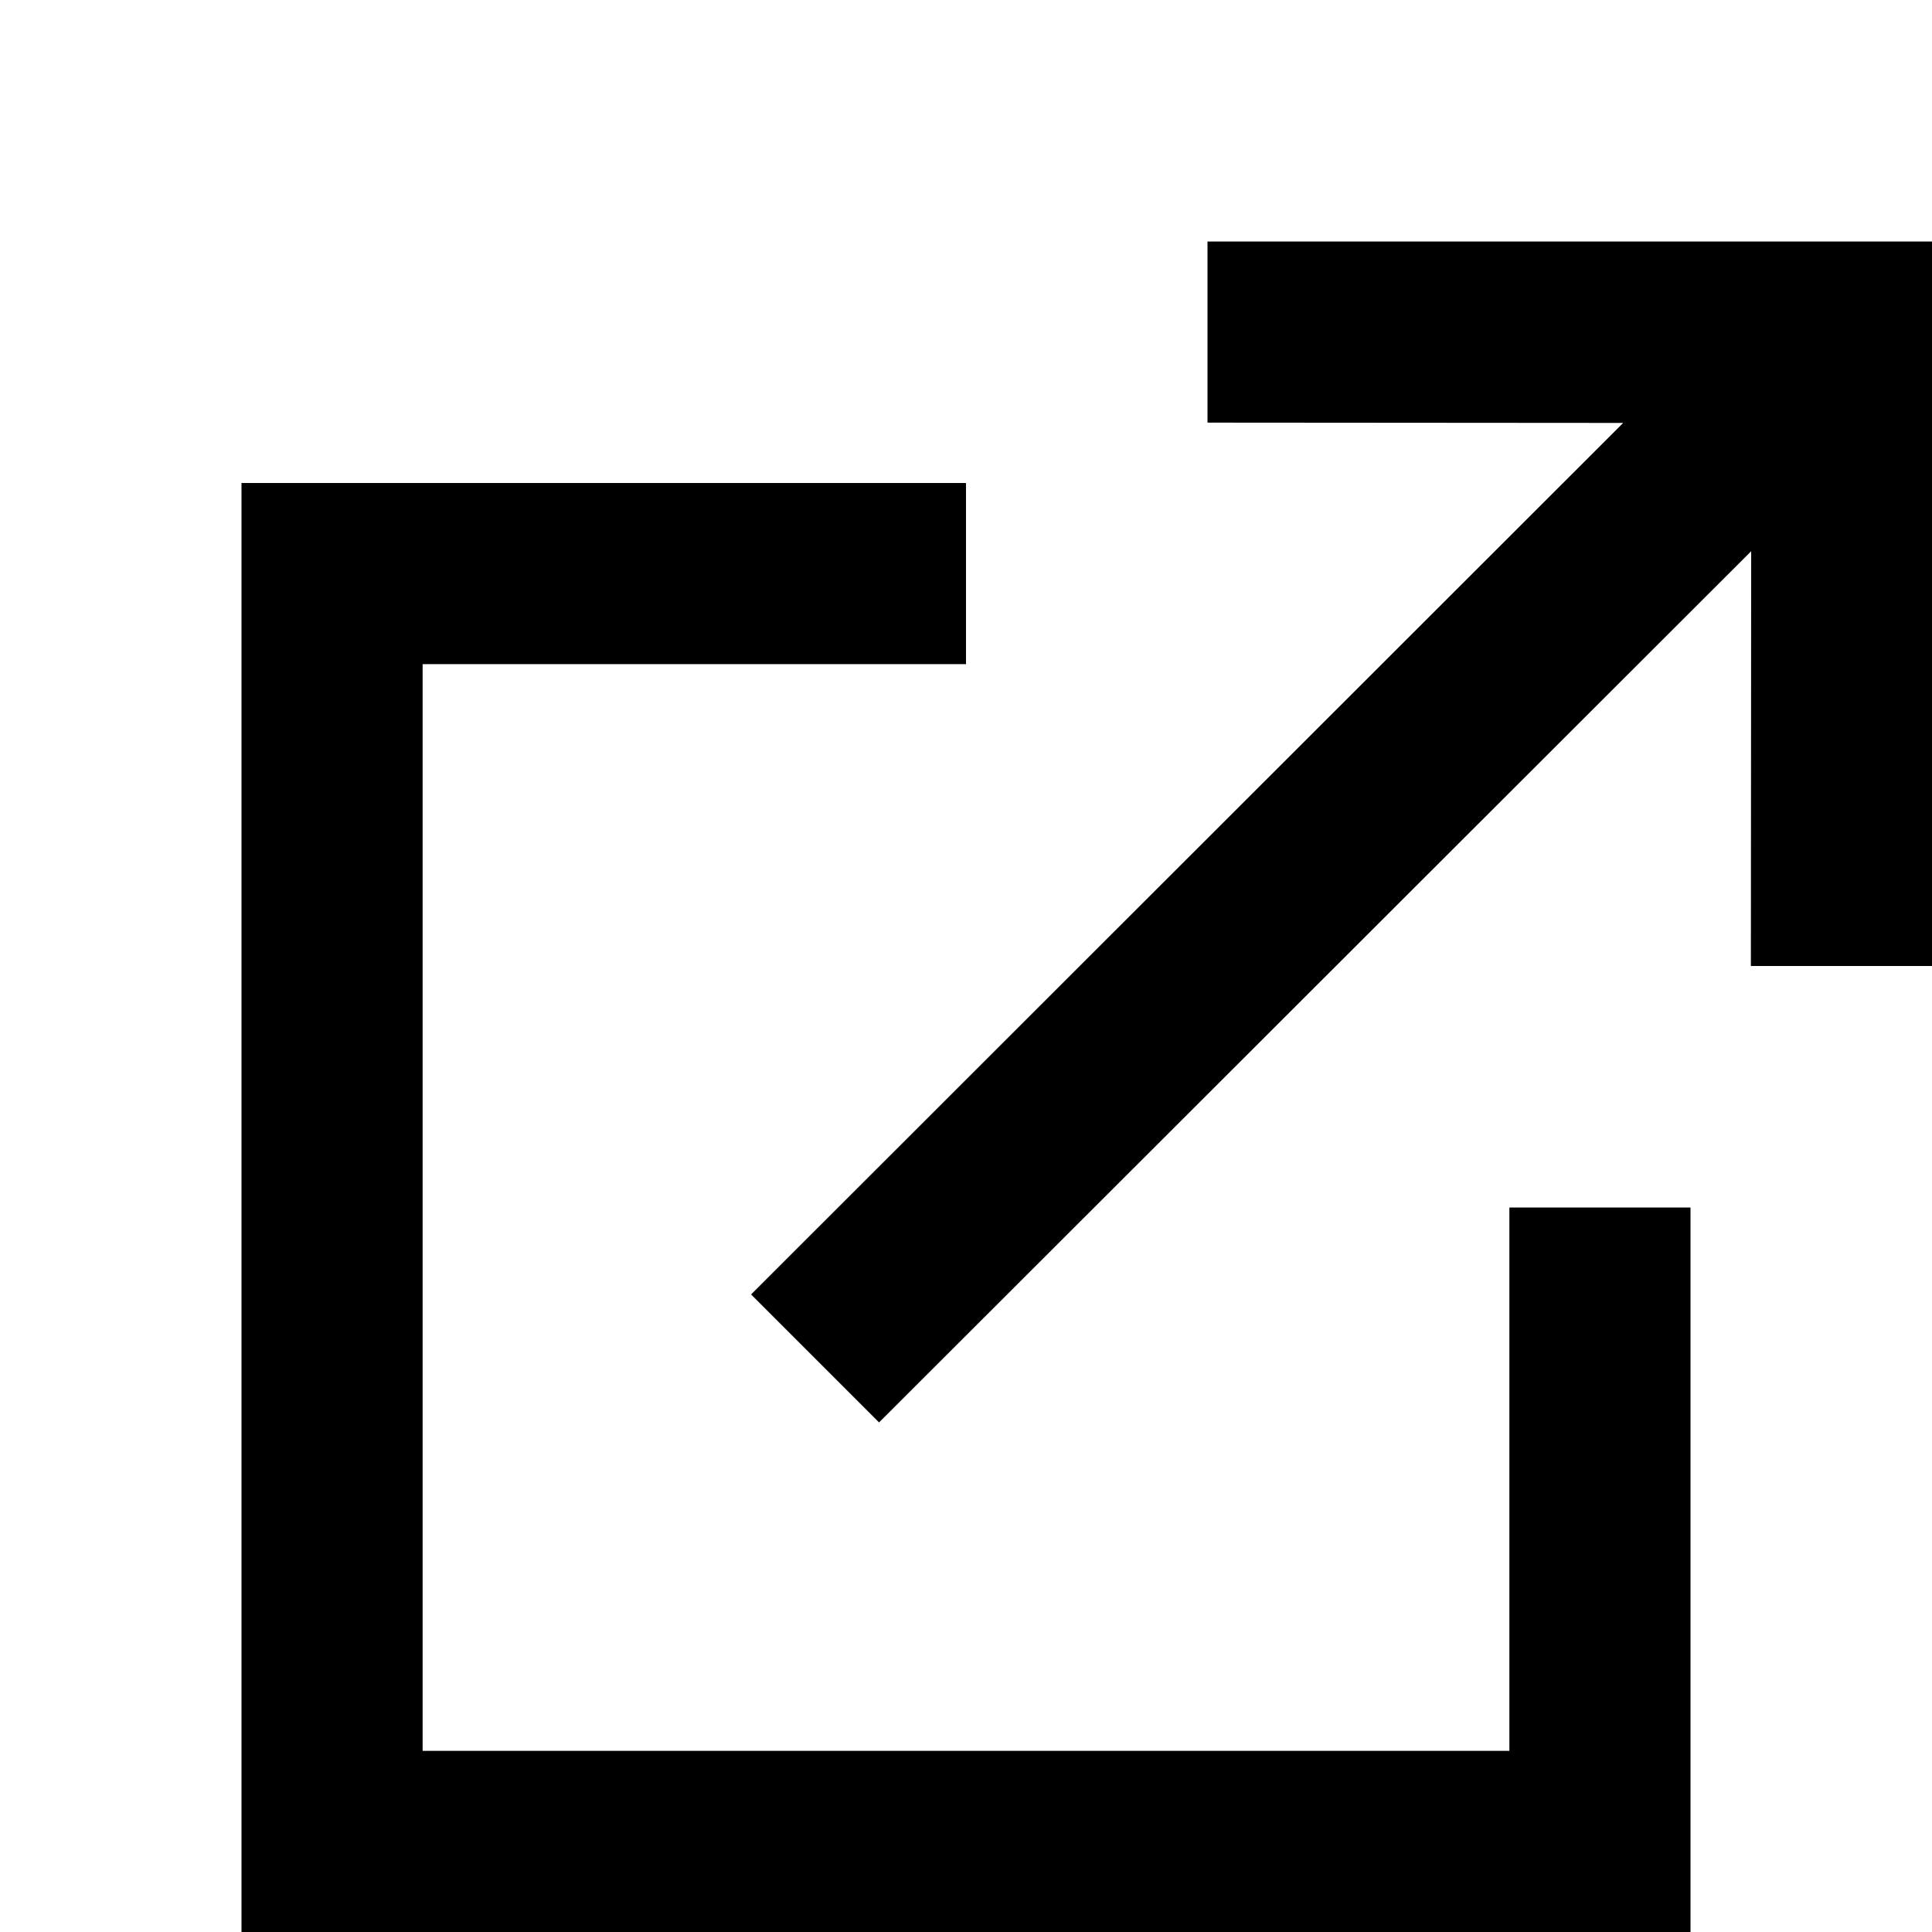
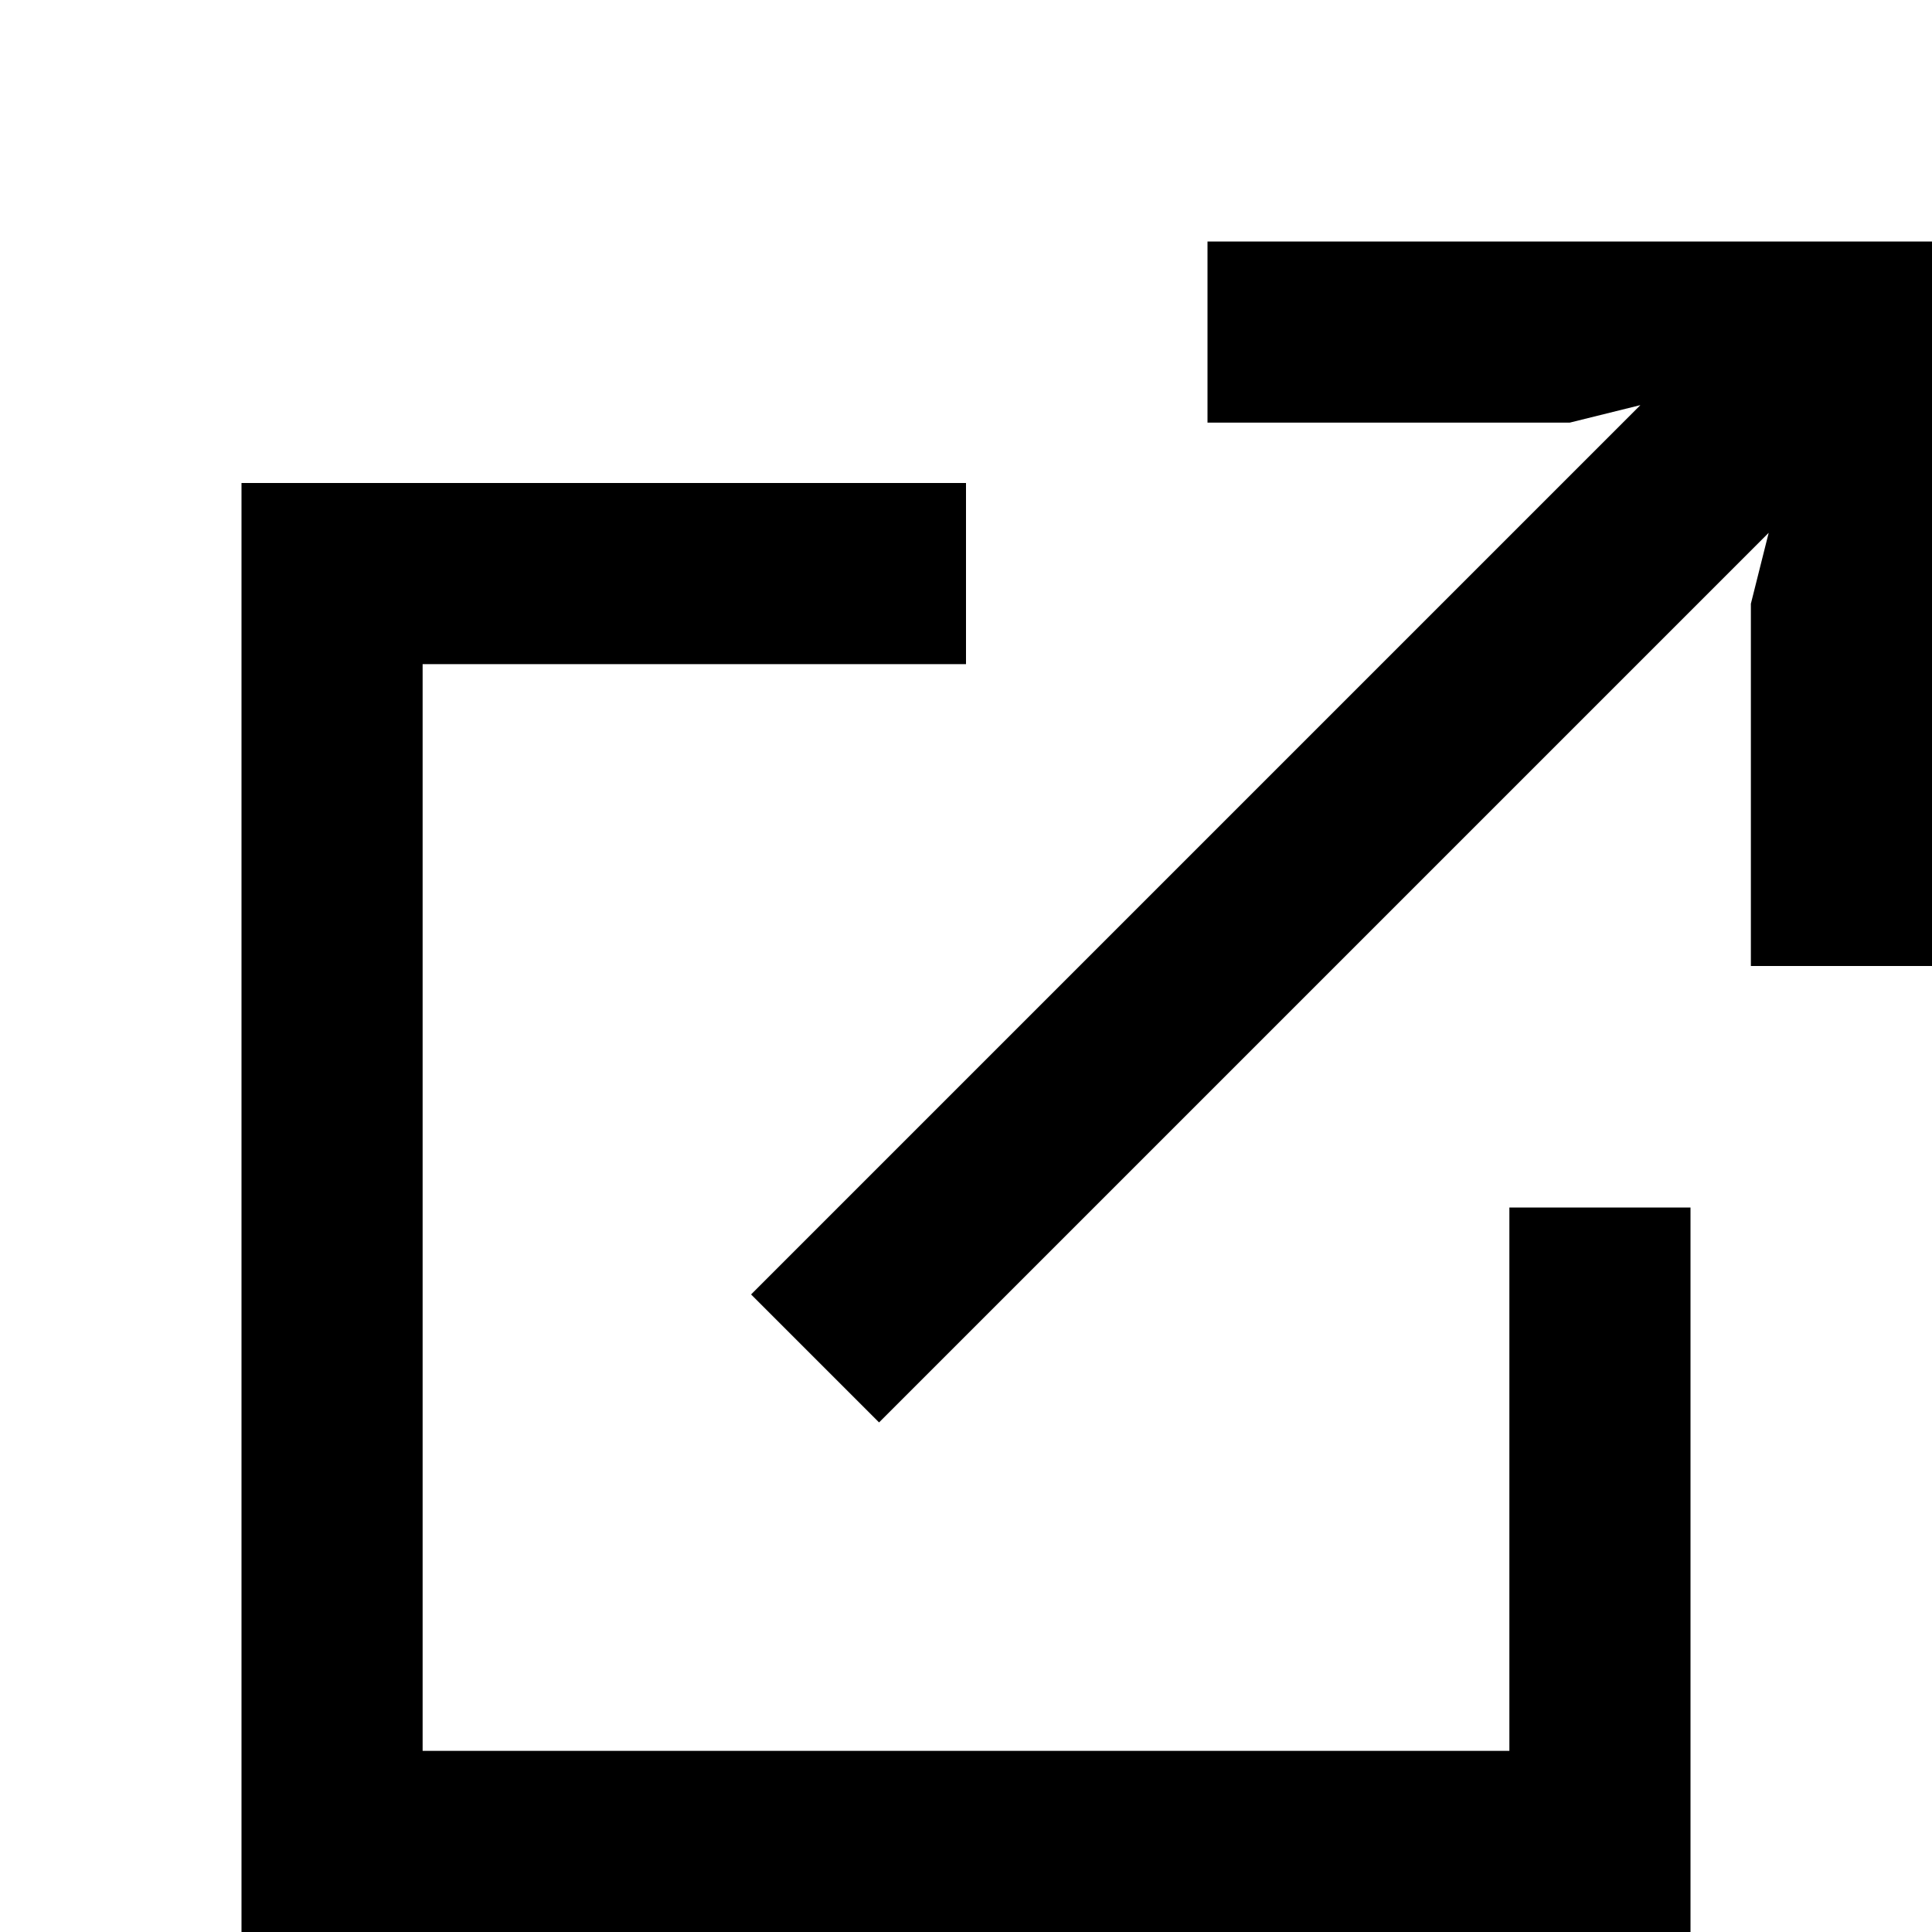
<svg xmlns="http://www.w3.org/2000/svg" width="64px" height="64px" viewBox="0 0 64 64" version="1.1">
-   <path d="M32,16 L32,22 L14,22 L14,58 L50,58 L50,40 L56,40 L56,64 L8,64 L8,16 L32,16 Z M64,8 L64,32 L58,32 L58.01,18.26 L29.12,47.12 L24.88,42.88 L53.77,14.01 L40,14 L40,8 L64,8 Z" fill="#000000" />
+   <path d="M32,16 L32,22 L14,22 L14,58 L50,58 L50,40 L56,40 L56,64 L8,64 L8,16 L32,16 Z M64,8 L64,32 L58,32 L58,20 L58.59,17.65 L29.12,47.12 L24.88,42.88 L54.34,13.42 L52,14 L40,14 L40,8 L64,8 Z" fill="#000000" />
</svg>
